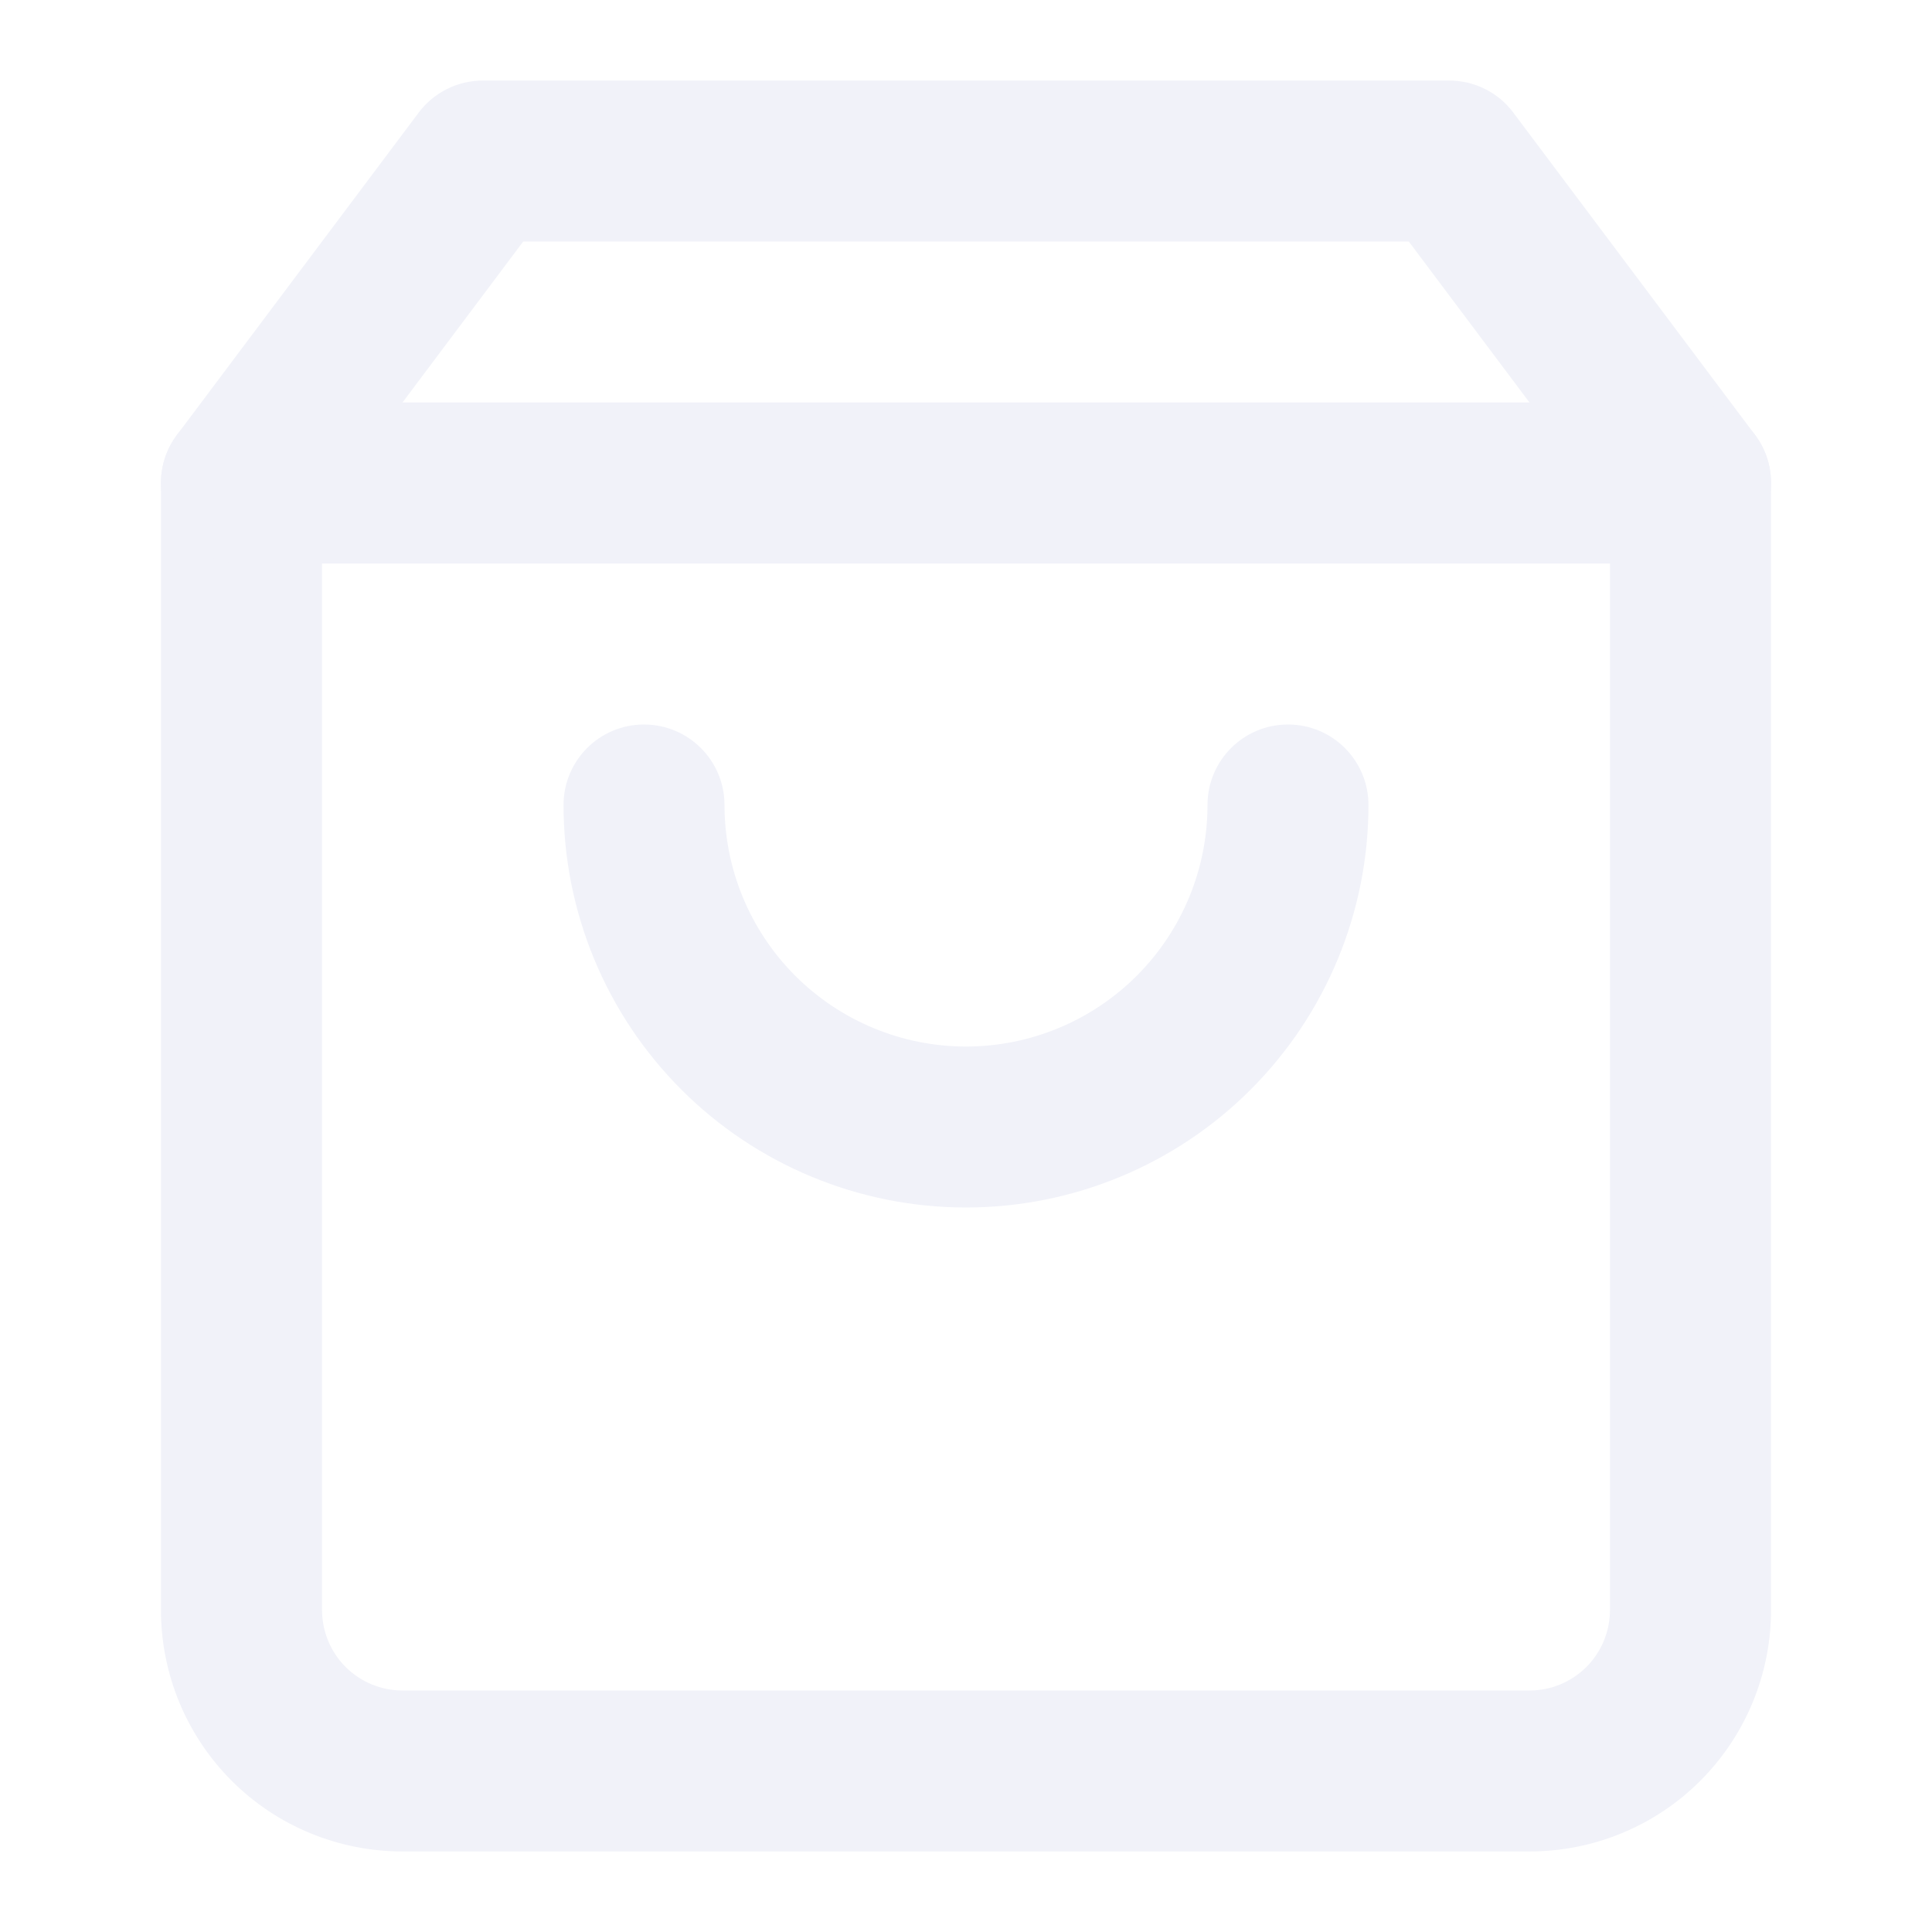
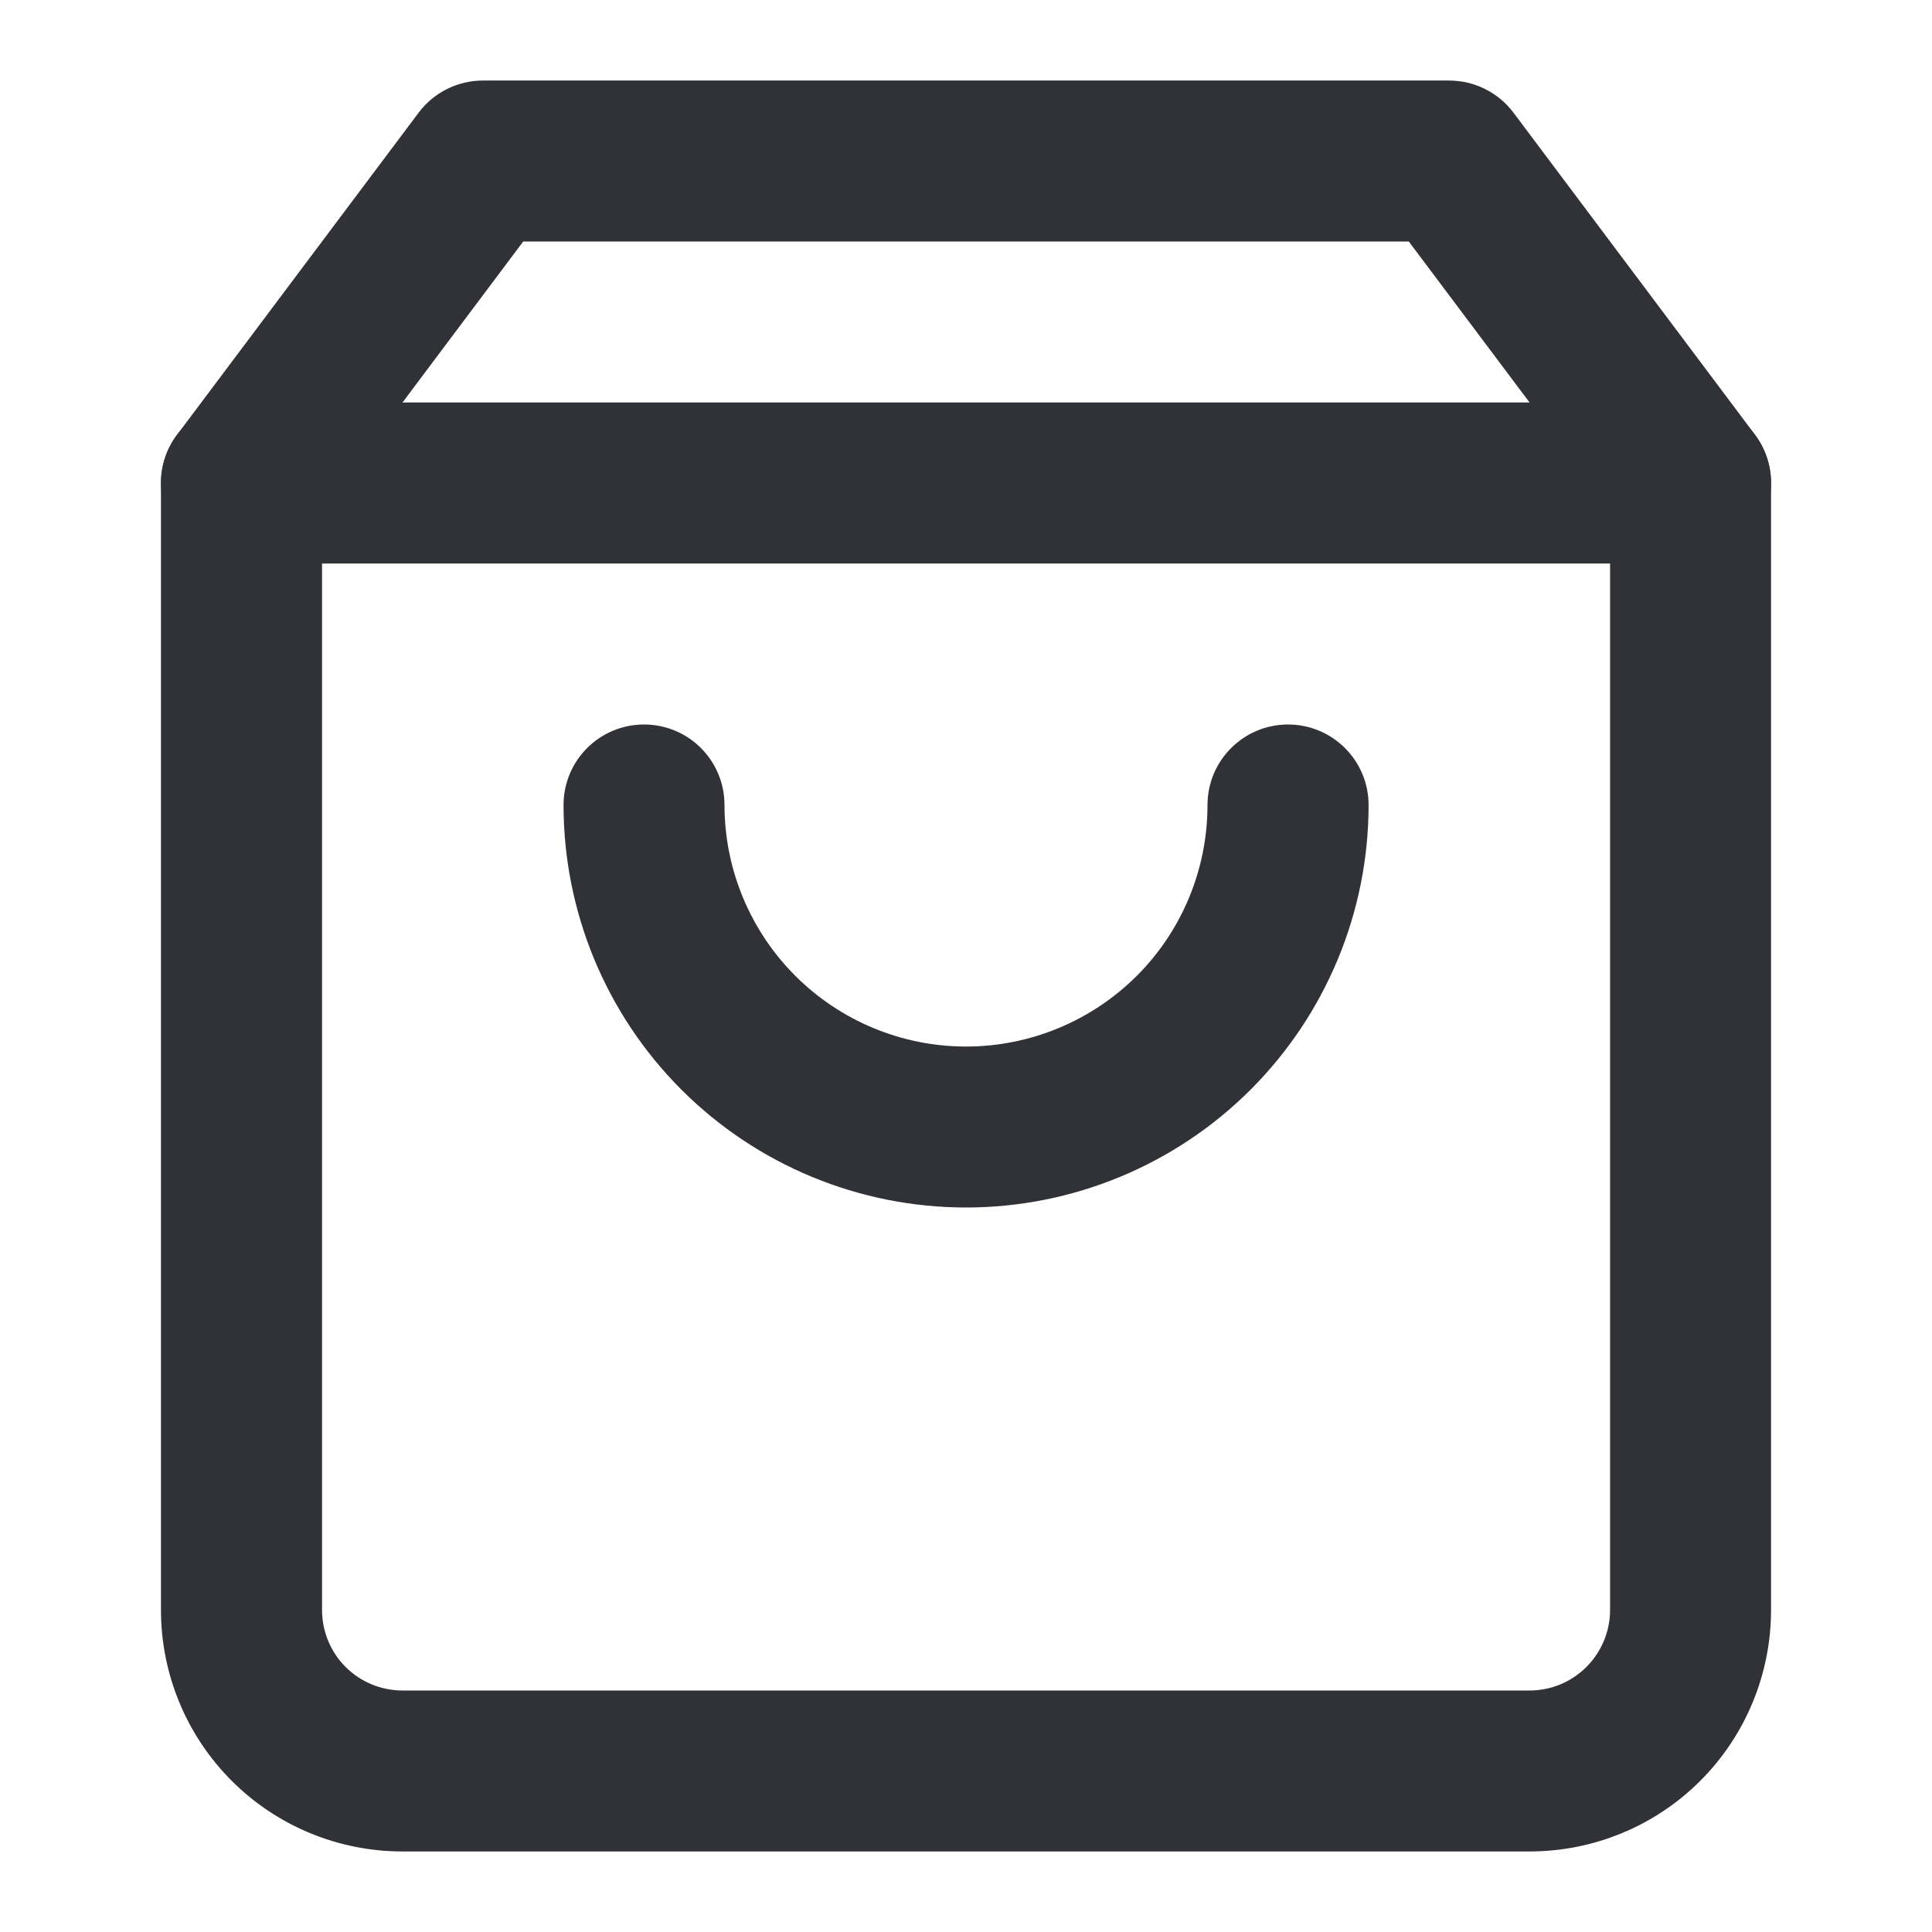
<svg xmlns="http://www.w3.org/2000/svg" width="16" height="16" viewBox="0 0 16 16" fill="none">
-   <path fill-rule="evenodd" clip-rule="evenodd" d="M3.467 0.933C3.593 0.765 3.79 0.667 4 0.667H12C12.21 0.667 12.408 0.765 12.533 0.933L14.533 3.6C14.62 3.715 14.667 3.856 14.667 4V13.333C14.667 13.864 14.456 14.373 14.081 14.748C13.706 15.123 13.197 15.333 12.667 15.333H3.333C2.803 15.333 2.294 15.123 1.919 14.748C1.544 14.373 1.333 13.864 1.333 13.333V4C1.333 3.856 1.38 3.715 1.467 3.6L3.467 0.933ZM4.333 2L2.667 4.222V13.333C2.667 13.51 2.737 13.68 2.862 13.805C2.987 13.93 3.157 14 3.333 14H12.667C12.844 14 13.013 13.93 13.138 13.805C13.263 13.68 13.333 13.51 13.333 13.333V4.222L11.667 2H4.333Z" fill="#F1F2F9" />
-   <path fill-rule="evenodd" clip-rule="evenodd" d="M1.333 4C1.333 3.632 1.632 3.333 2 3.333H14C14.368 3.333 14.667 3.632 14.667 4C14.667 4.368 14.368 4.667 14 4.667H2C1.632 4.667 1.333 4.368 1.333 4Z" fill="#F1F2F9" />
-   <path fill-rule="evenodd" clip-rule="evenodd" d="M5.333 6C5.701 6 6 6.298 6 6.667C6 7.197 6.211 7.706 6.586 8.081C6.961 8.456 7.47 8.667 8 8.667C8.53 8.667 9.039 8.456 9.414 8.081C9.789 7.706 10 7.197 10 6.667C10 6.298 10.298 6 10.667 6C11.035 6 11.333 6.298 11.333 6.667C11.333 7.551 10.982 8.399 10.357 9.024C9.732 9.649 8.884 10 8 10C7.116 10 6.268 9.649 5.643 9.024C5.018 8.399 4.667 7.551 4.667 6.667C4.667 6.298 4.965 6 5.333 6Z" fill="#F1F2F9" />
+   <path fill-rule="evenodd" clip-rule="evenodd" d="M3.467 0.933C3.593 0.765 3.79 0.667 4 0.667H12C12.21 0.667 12.408 0.765 12.534 0.933L14.534 3.6C14.62 3.715 14.667 3.856 14.667 4V13.333C14.667 13.864 14.456 14.373 14.081 14.748C13.706 15.123 13.197 15.333 12.667 15.333H3.333C2.803 15.333 2.294 15.123 1.919 14.748C1.544 14.373 1.333 13.864 1.333 13.333V4C1.333 3.856 1.38 3.715 1.467 3.6L3.467 0.933ZM4.333 2L2.667 4.222V13.333C2.667 13.51 2.737 13.68 2.862 13.805C2.987 13.93 3.157 14 3.333 14H12.667C12.844 14 13.013 13.93 13.138 13.805C13.263 13.68 13.334 13.51 13.334 13.333V4.222L11.667 2H4.333Z" fill="#313237" />
+   <path fill-rule="evenodd" clip-rule="evenodd" d="M1.333 4C1.333 3.632 1.632 3.333 2 3.333H14C14.368 3.333 14.667 3.632 14.667 4C14.667 4.368 14.368 4.667 14 4.667H2C1.632 4.667 1.333 4.368 1.333 4Z" fill="#313237" />
+   <path fill-rule="evenodd" clip-rule="evenodd" d="M5.334 6C5.702 6 6 6.298 6 6.667C6 7.197 6.211 7.706 6.586 8.081C6.961 8.456 7.47 8.667 8 8.667C8.531 8.667 9.039 8.456 9.415 8.081C9.79 7.706 10 7.197 10 6.667C10 6.298 10.299 6 10.667 6C11.035 6 11.334 6.298 11.334 6.667C11.334 7.551 10.982 8.399 10.357 9.024C9.732 9.649 8.884 10 8 10C7.116 10 6.268 9.649 5.643 9.024C5.018 8.399 4.667 7.551 4.667 6.667C4.667 6.298 4.965 6 5.334 6Z" fill="#313237" />
</svg>
